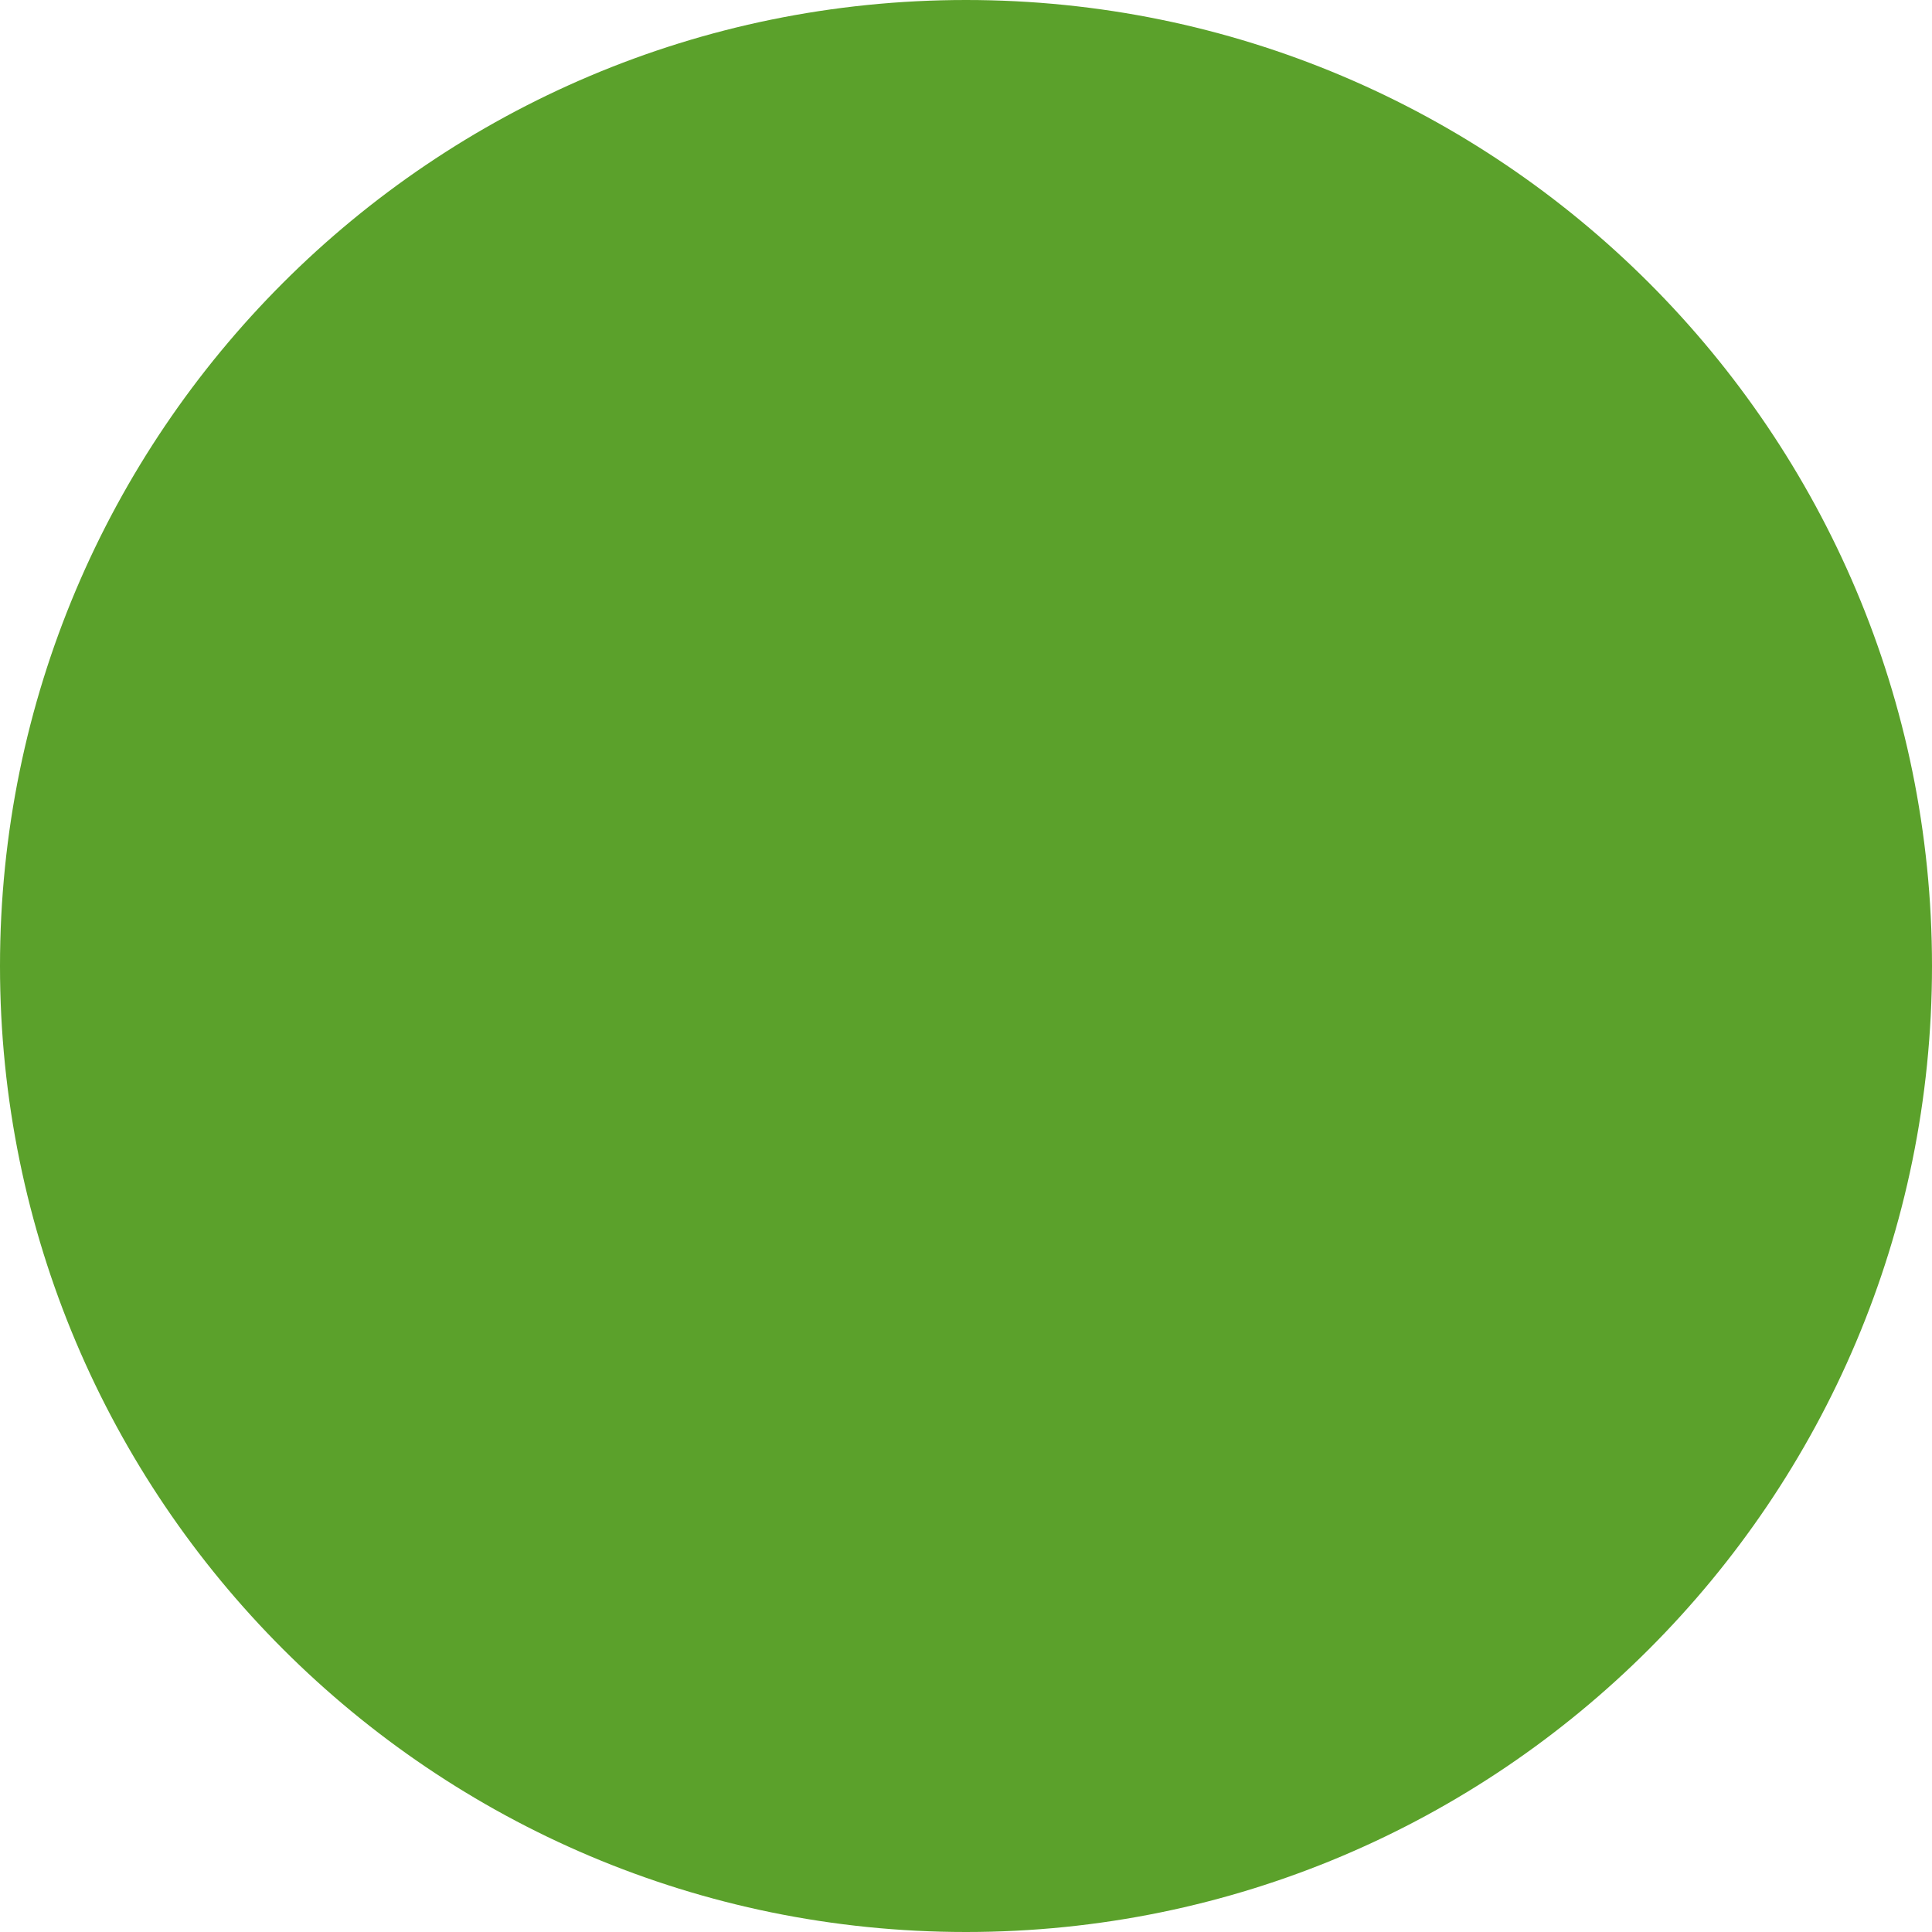
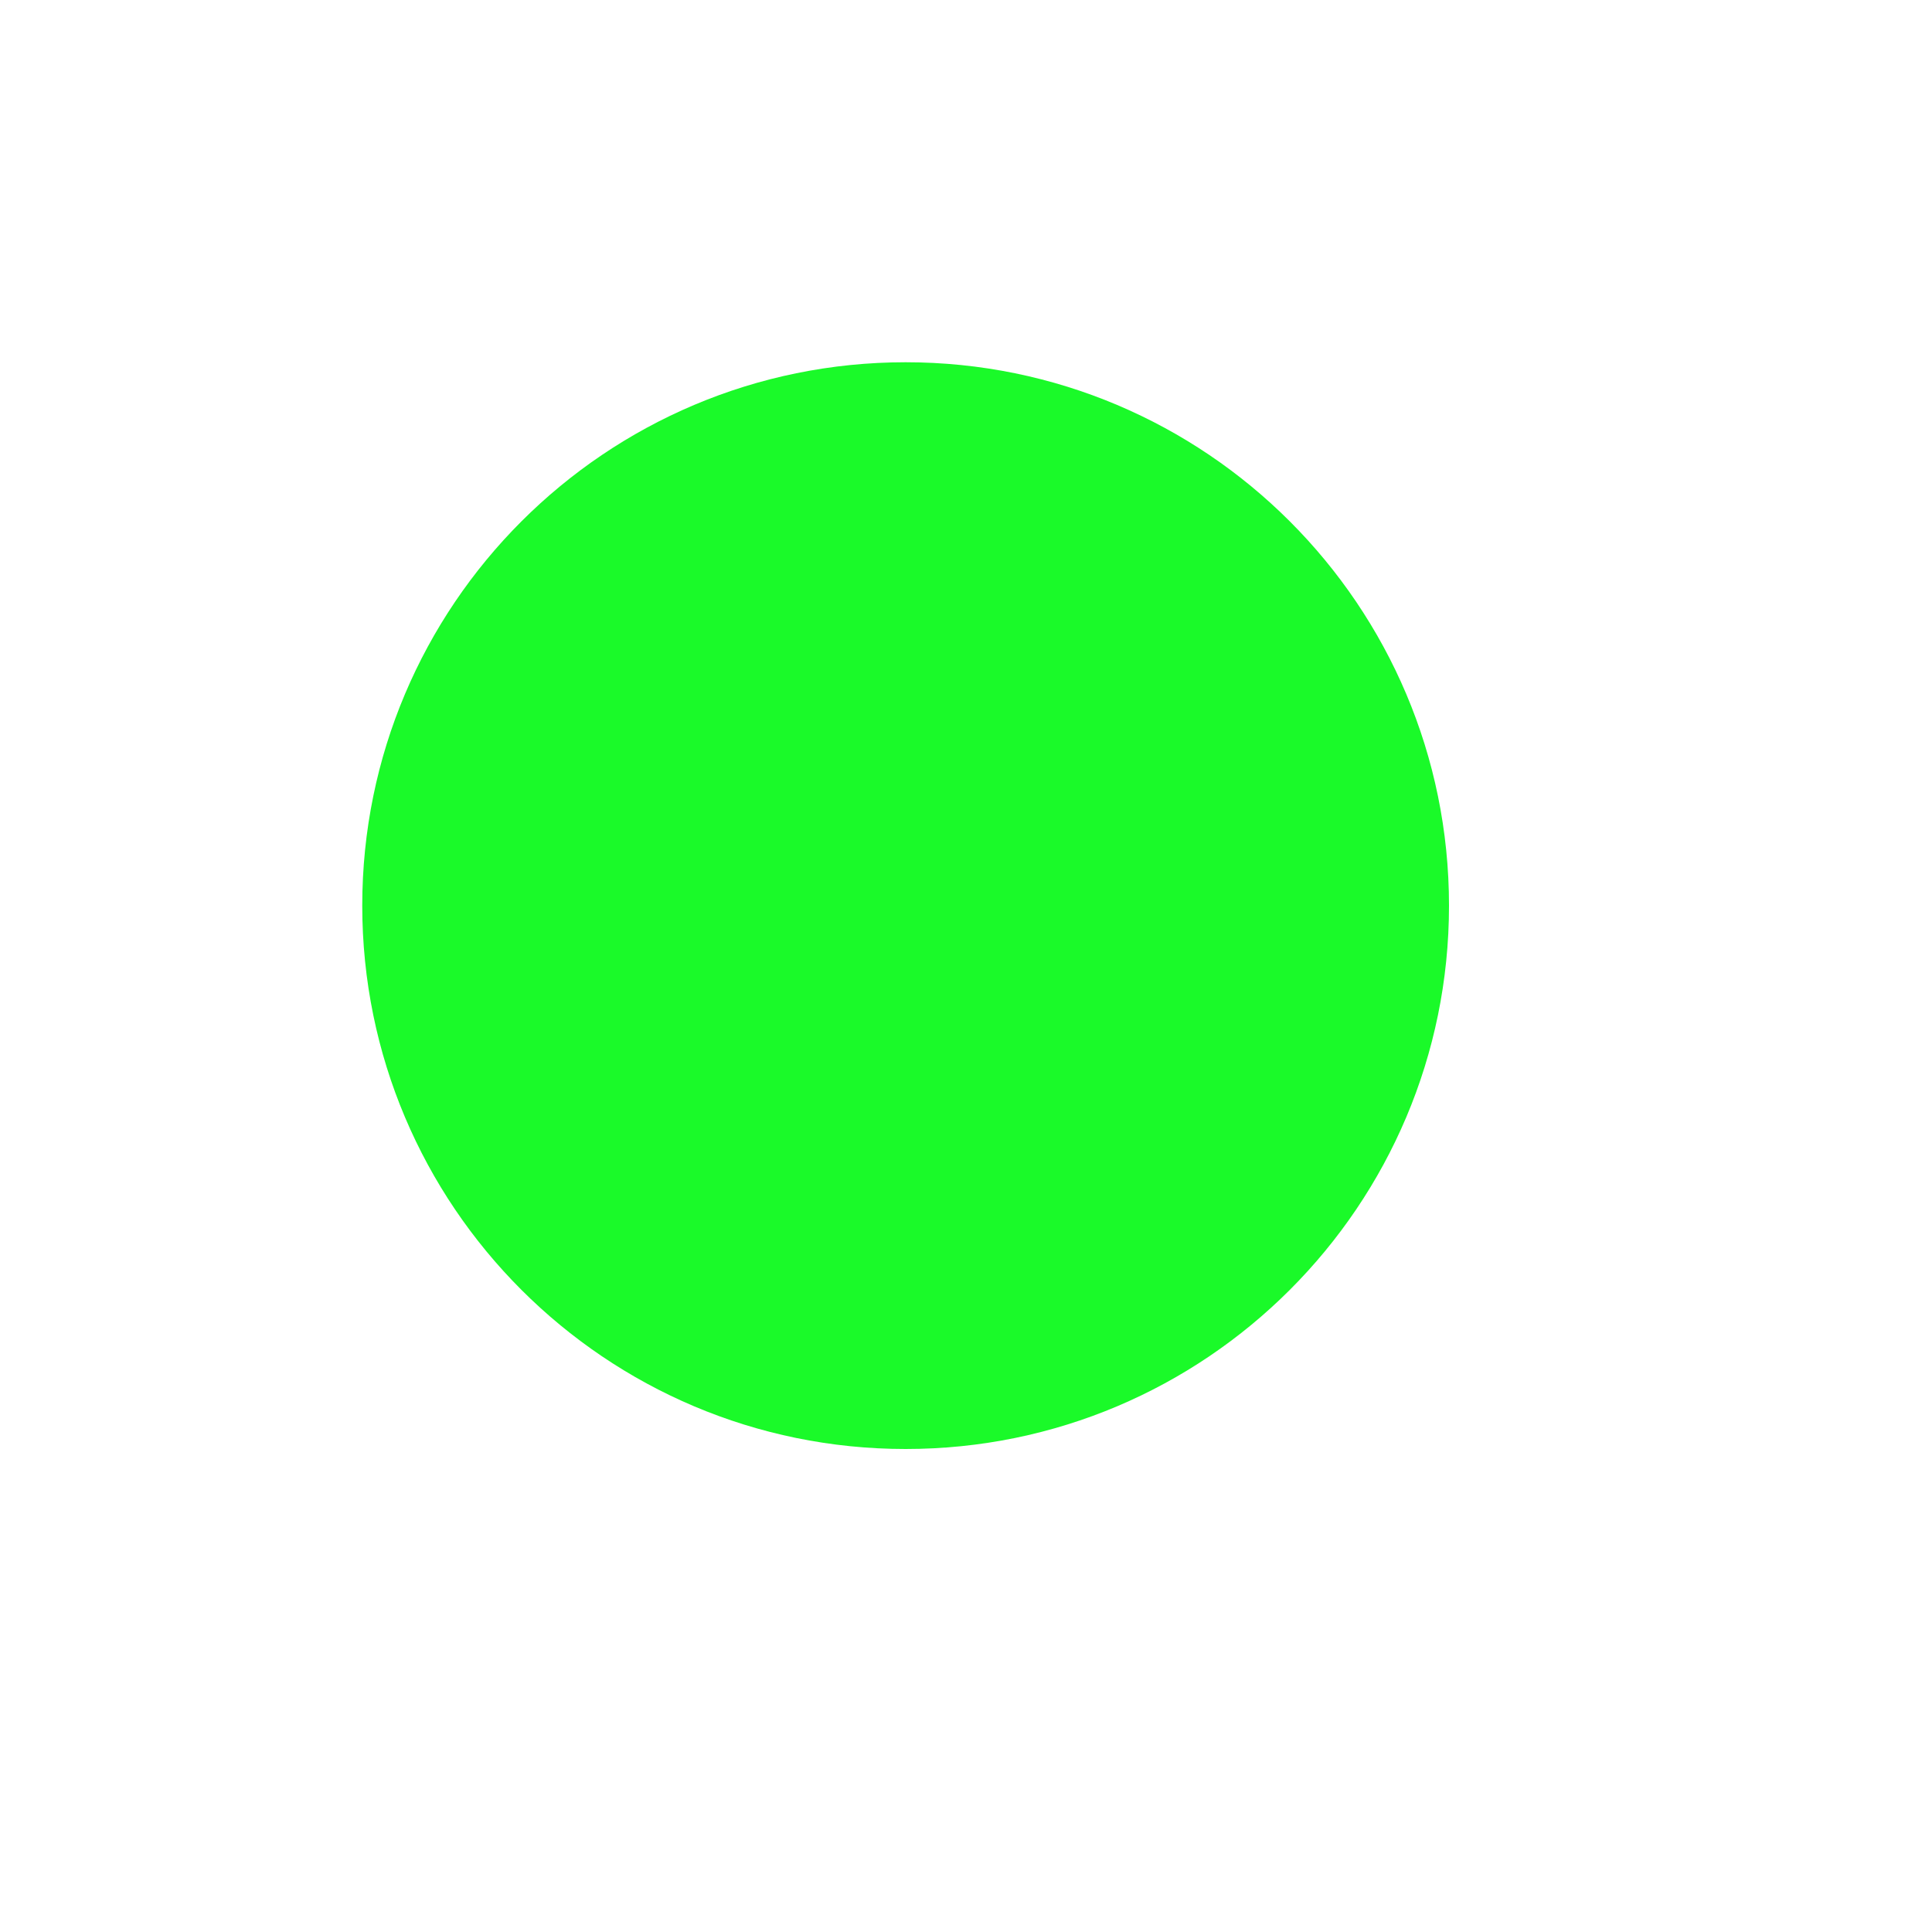
- <svg xmlns="http://www.w3.org/2000/svg" t="1621129538313" class="icon" viewBox="0 0 1024 1024" version="1.1" p-id="28964" width="200" height="200">
+ <svg xmlns="http://www.w3.org/2000/svg" t="1633684002355" class="icon" viewBox="0 0 1024 1024" version="1.1" p-id="2391" width="200" height="200">
  <defs>
    <style type="text/css" />
  </defs>
-   <path d="M512 512m-512 0a34 34 0 1 0 1024 0 34 34 0 1 0-1024 0Z" fill="#5BA12B" p-id="28965" />
+   <path d="M480 480m-288 0a4.5 4.5 0 1 0 576 0 4.5 4.5 0 1 0-576 0Z" fill="#1afa29" p-id="2392" />
</svg>
